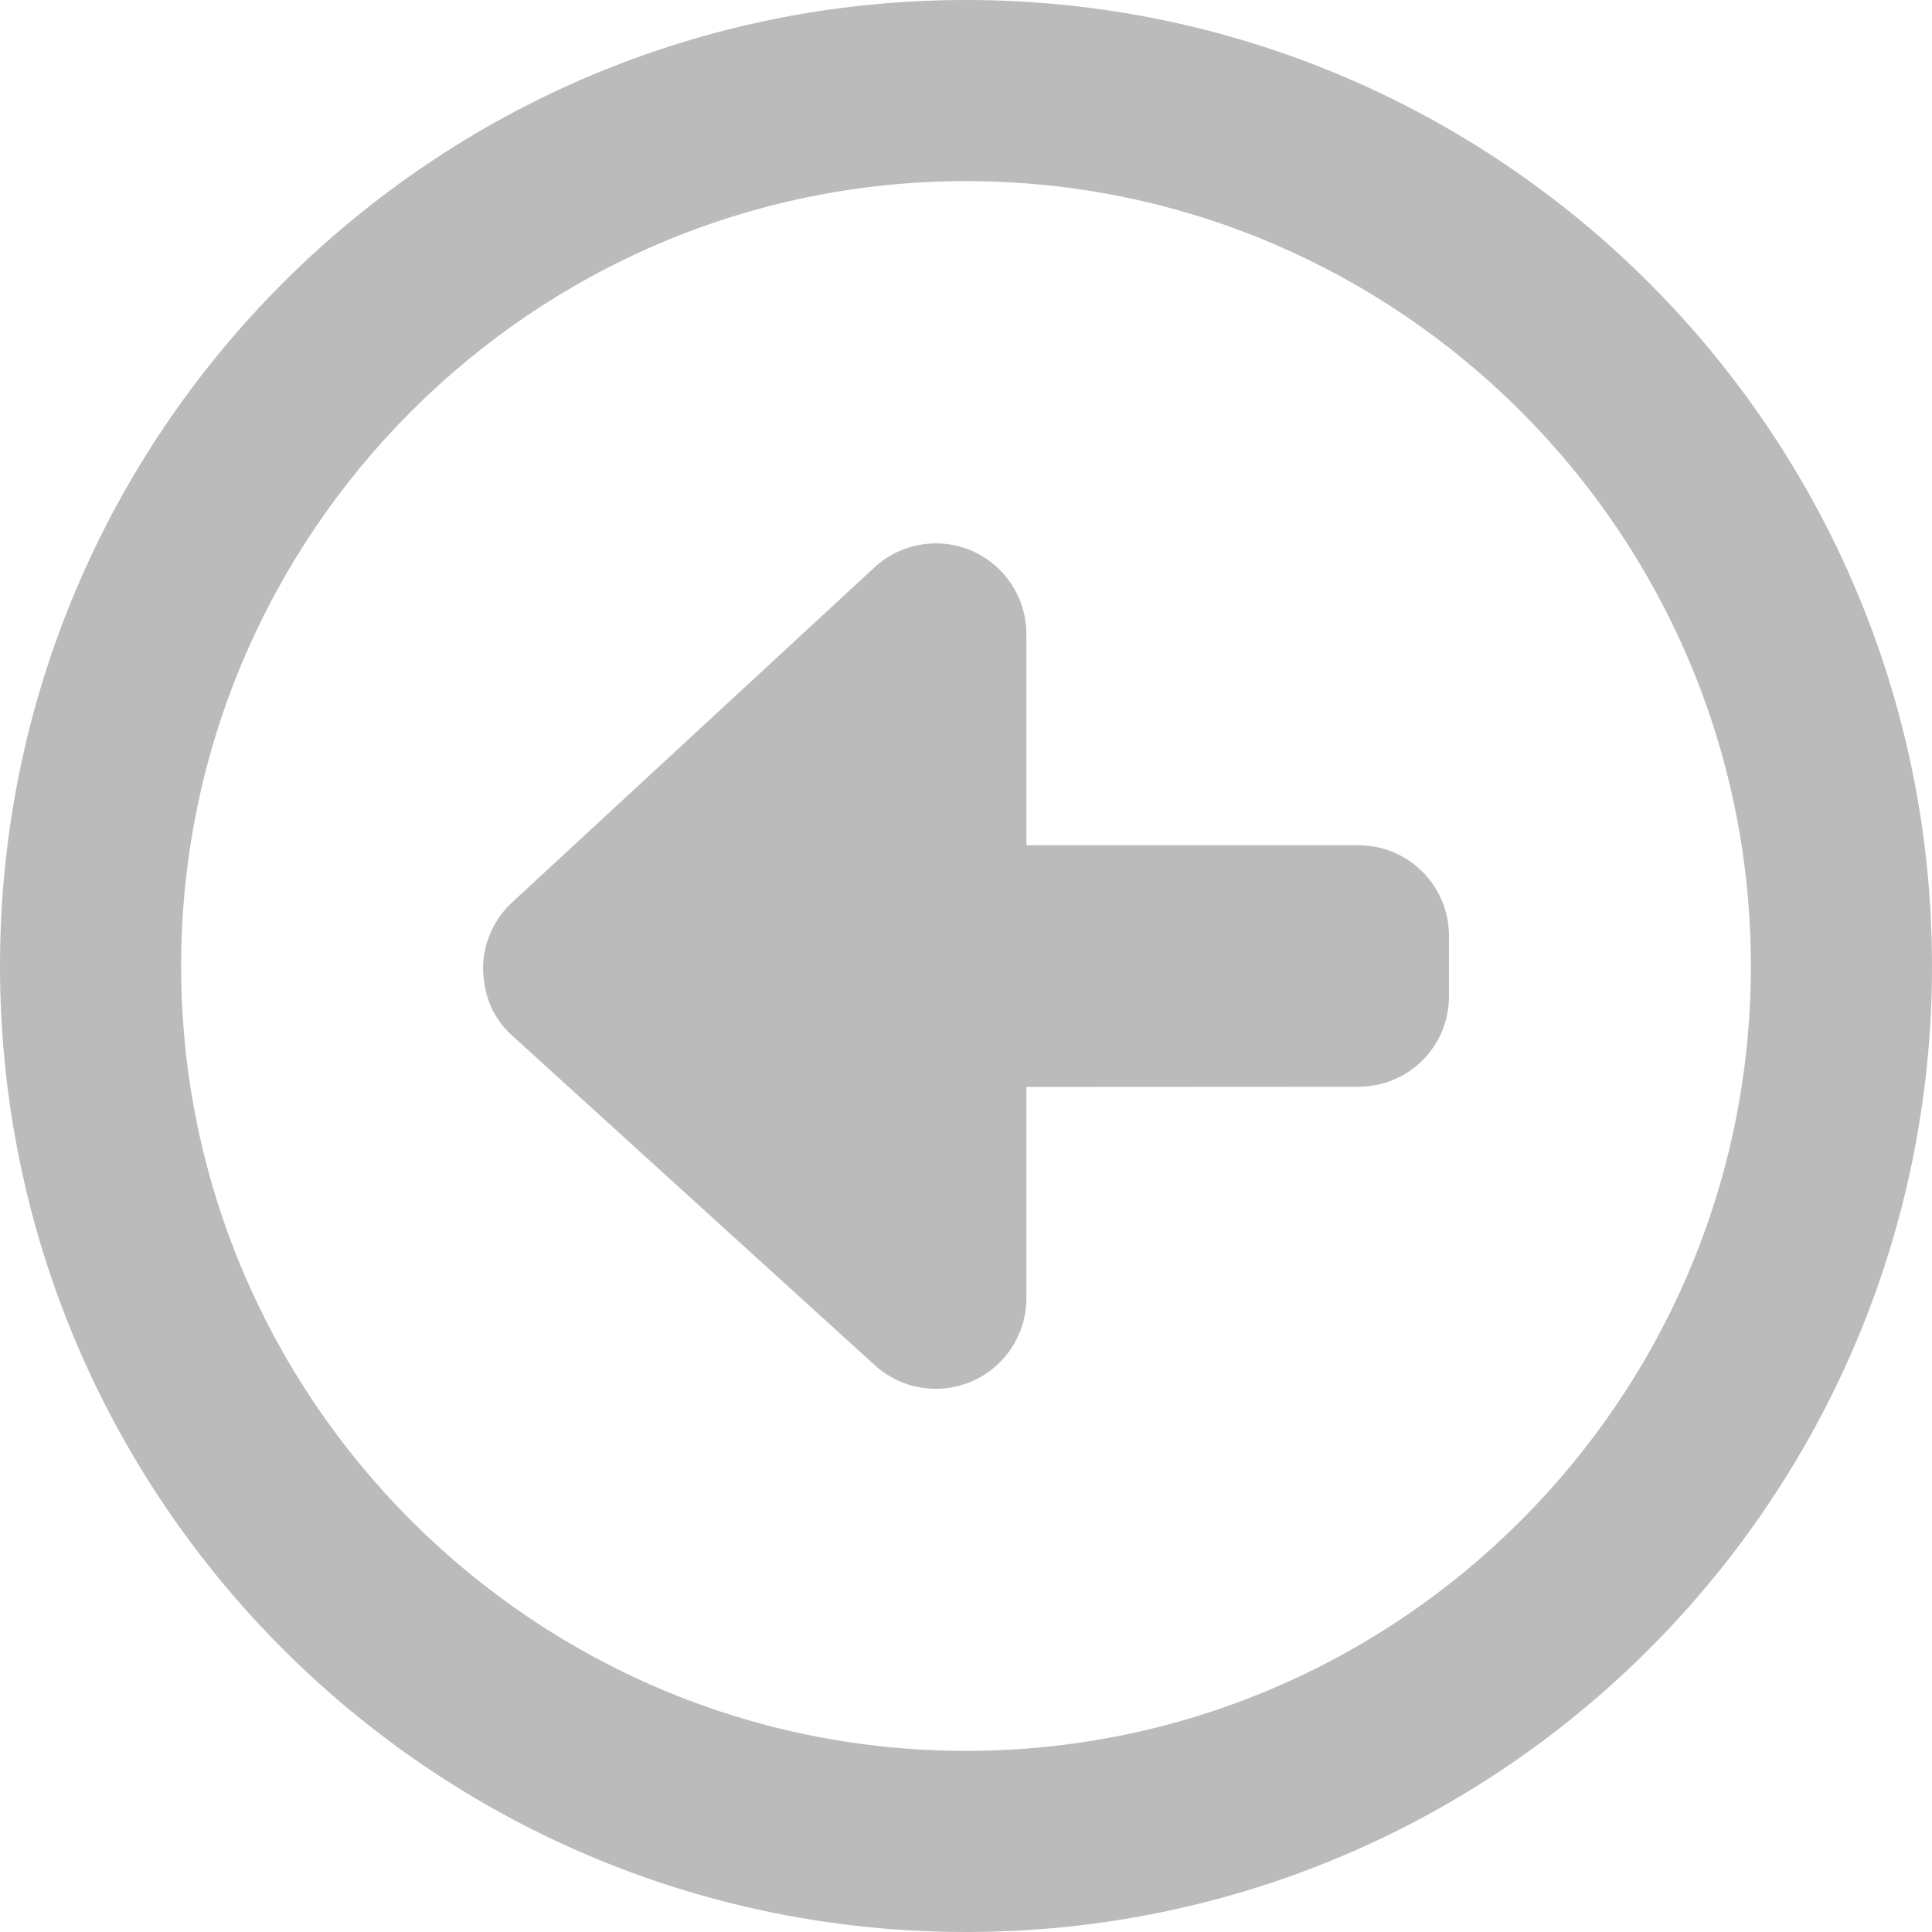
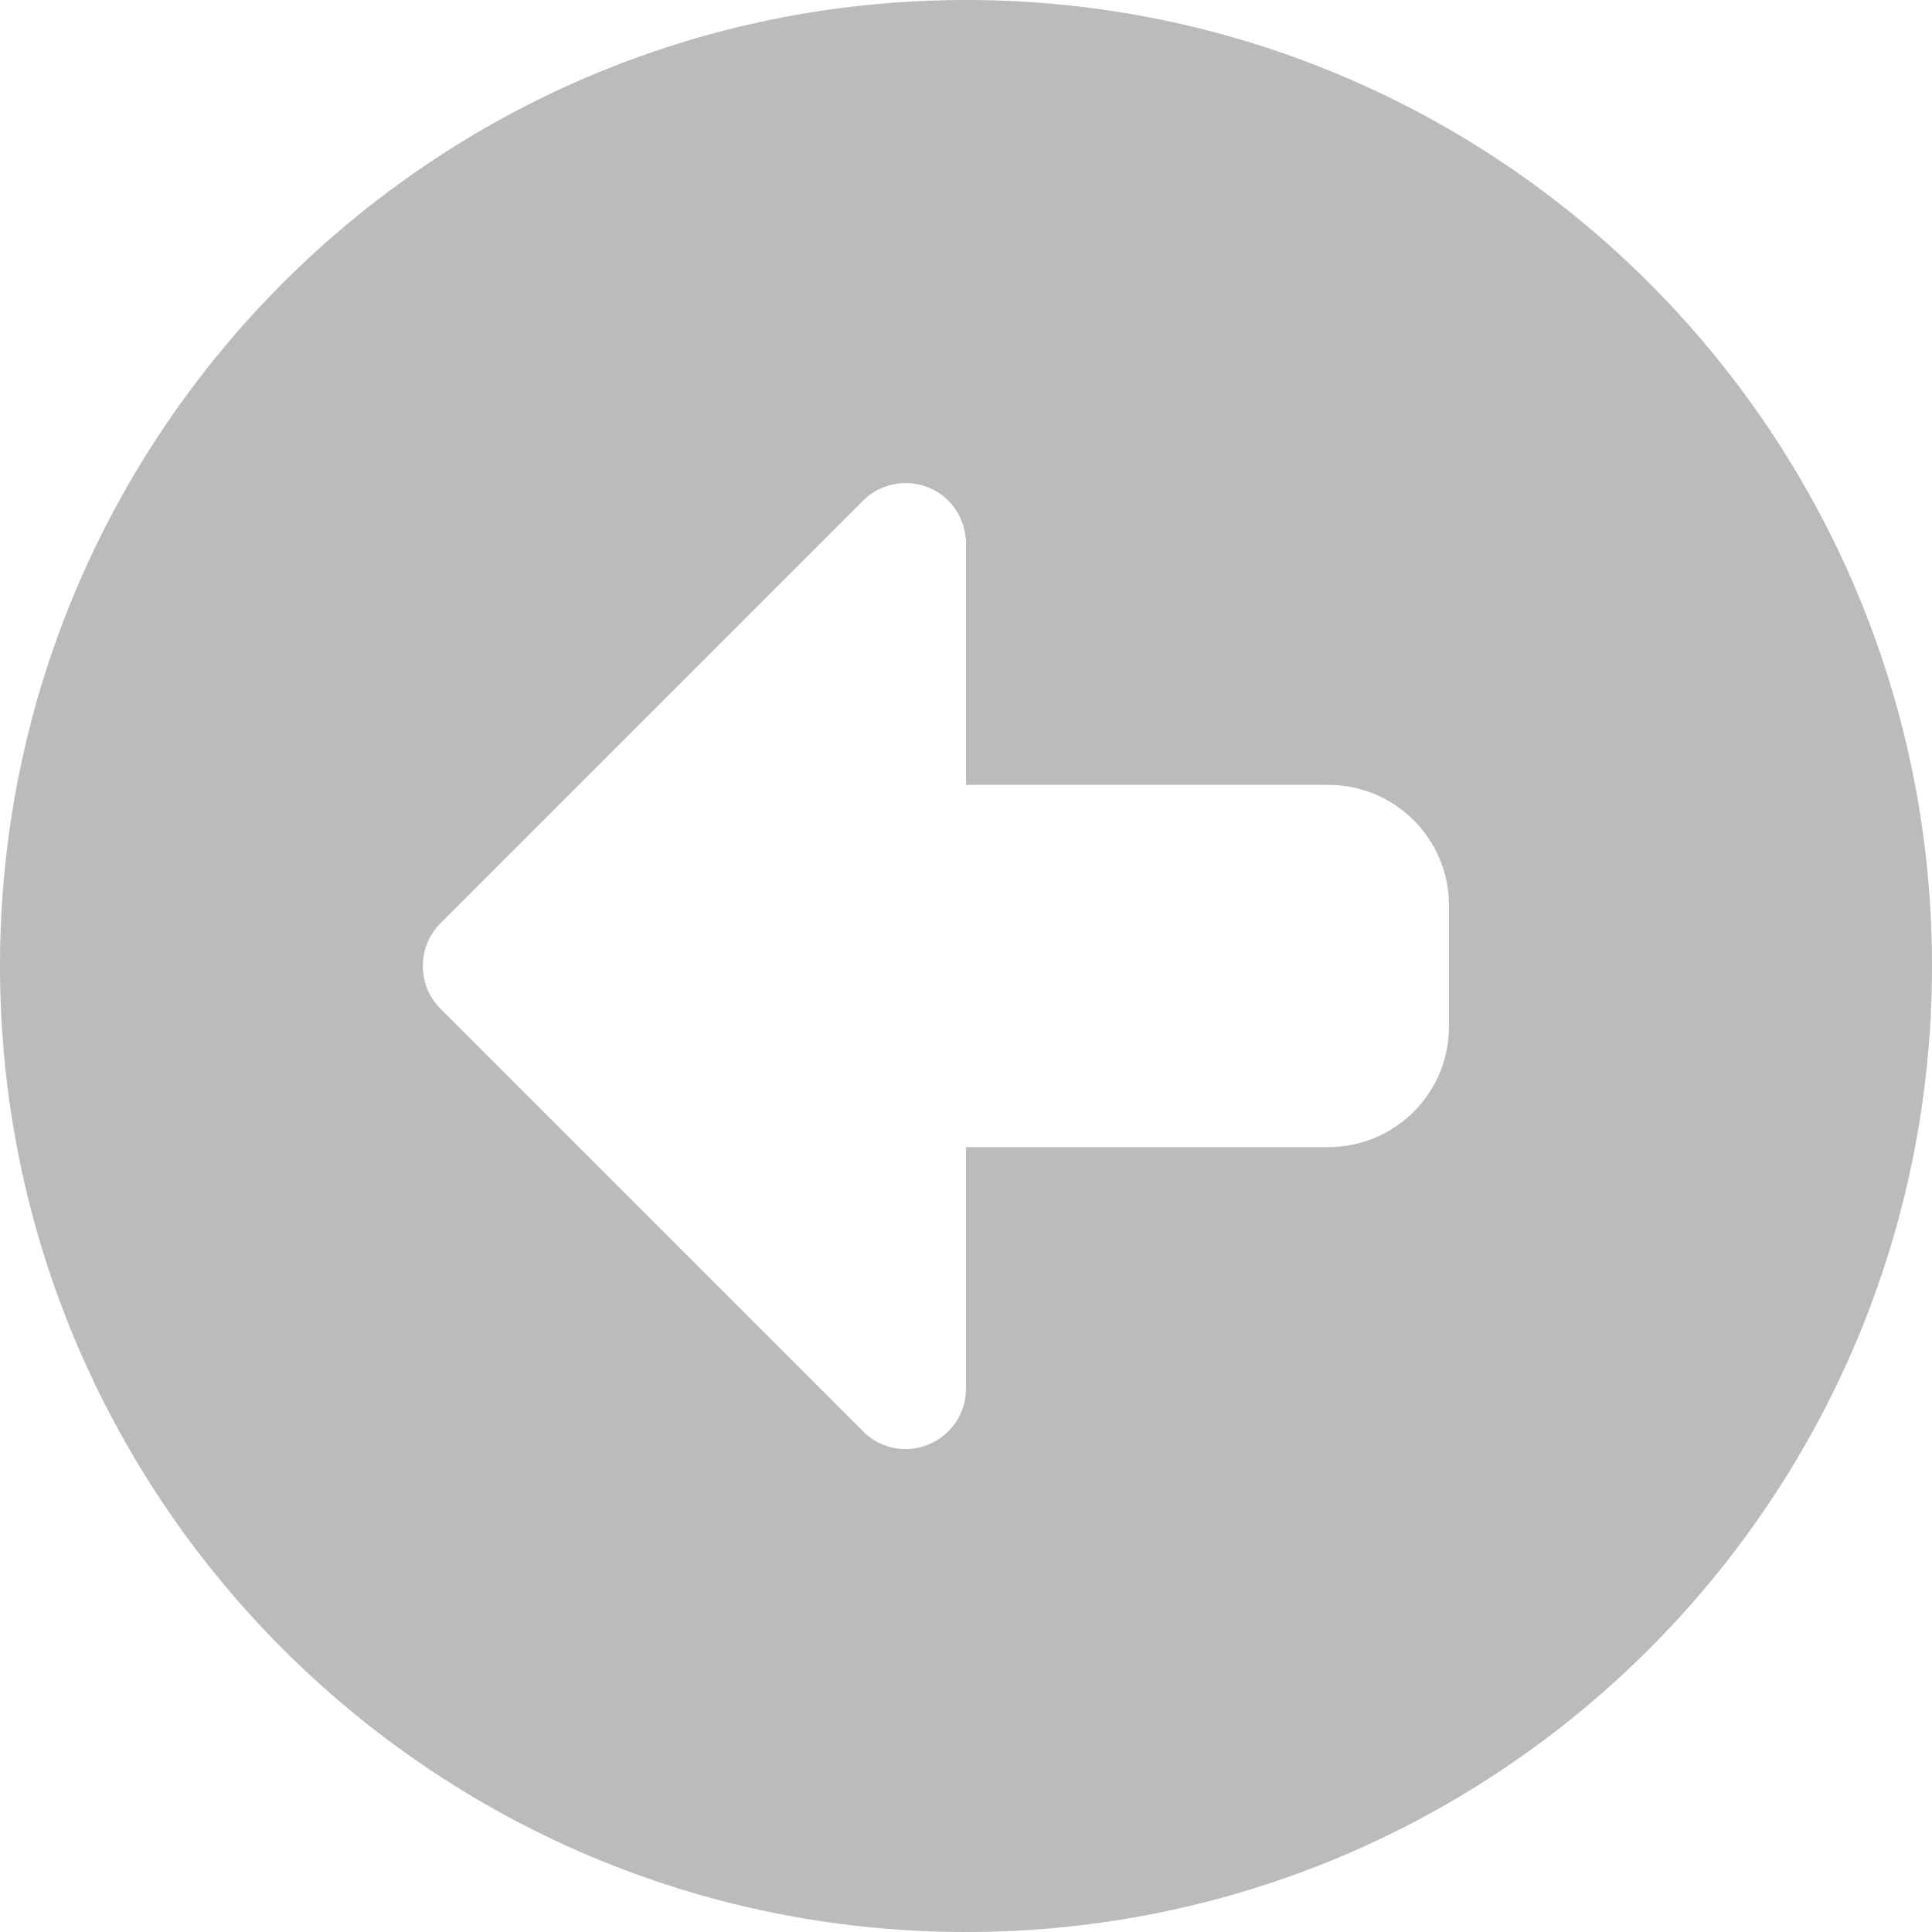
<svg xmlns="http://www.w3.org/2000/svg" viewBox="0 0 512 512">
-   <path fill="#BBB" d="M360 224L272 224v-56c0-9.531-5.656-18.16-14.38-22C248.9 142.2 238.7 143.9 231.7 150.4l-96 88.75C130.8 243.7 128 250.1 128 256.8c.312 7.781 2.875 13.25 7.844 17.75l96 87.25c7.031 6.406 17.19 8.031 25.88 4.188s14.28-12.44 14.28-21.94l-.002-56L360 288C373.3 288 384 277.3 384 264v-16C384 234.8 373.3 224 360 224zM256 0C114.6 0 0 114.6 0 256s114.6 256 256 256s256-114.6 256-256S397.4 0 256 0zM256 464c-114.7 0-208-93.31-208-208S141.3 48 256 48s208 93.31 208 208S370.7 464 256 464z" />
+   <path fill="#BBB" d="M512 256C512 114.6 397.4 0 256 0S0 114.6 0 256S114.6 512 256 512s256-114.6 256-256zM116.7 244.7l112-112c4.6-4.6 11.5-5.9 17.4-3.5s9.9 8.3 9.9 14.8l0 64 96 0c17.7 0 32 14.3 32 32l0 32c0 17.7-14.3 32-32 32l-96 0 0 64c0 6.5-3.9 12.3-9.9 14.8s-12.9 1.1-17.4-3.5l-112-112c-6.2-6.2-6.2-16.4 0-22.6z" />
</svg>
